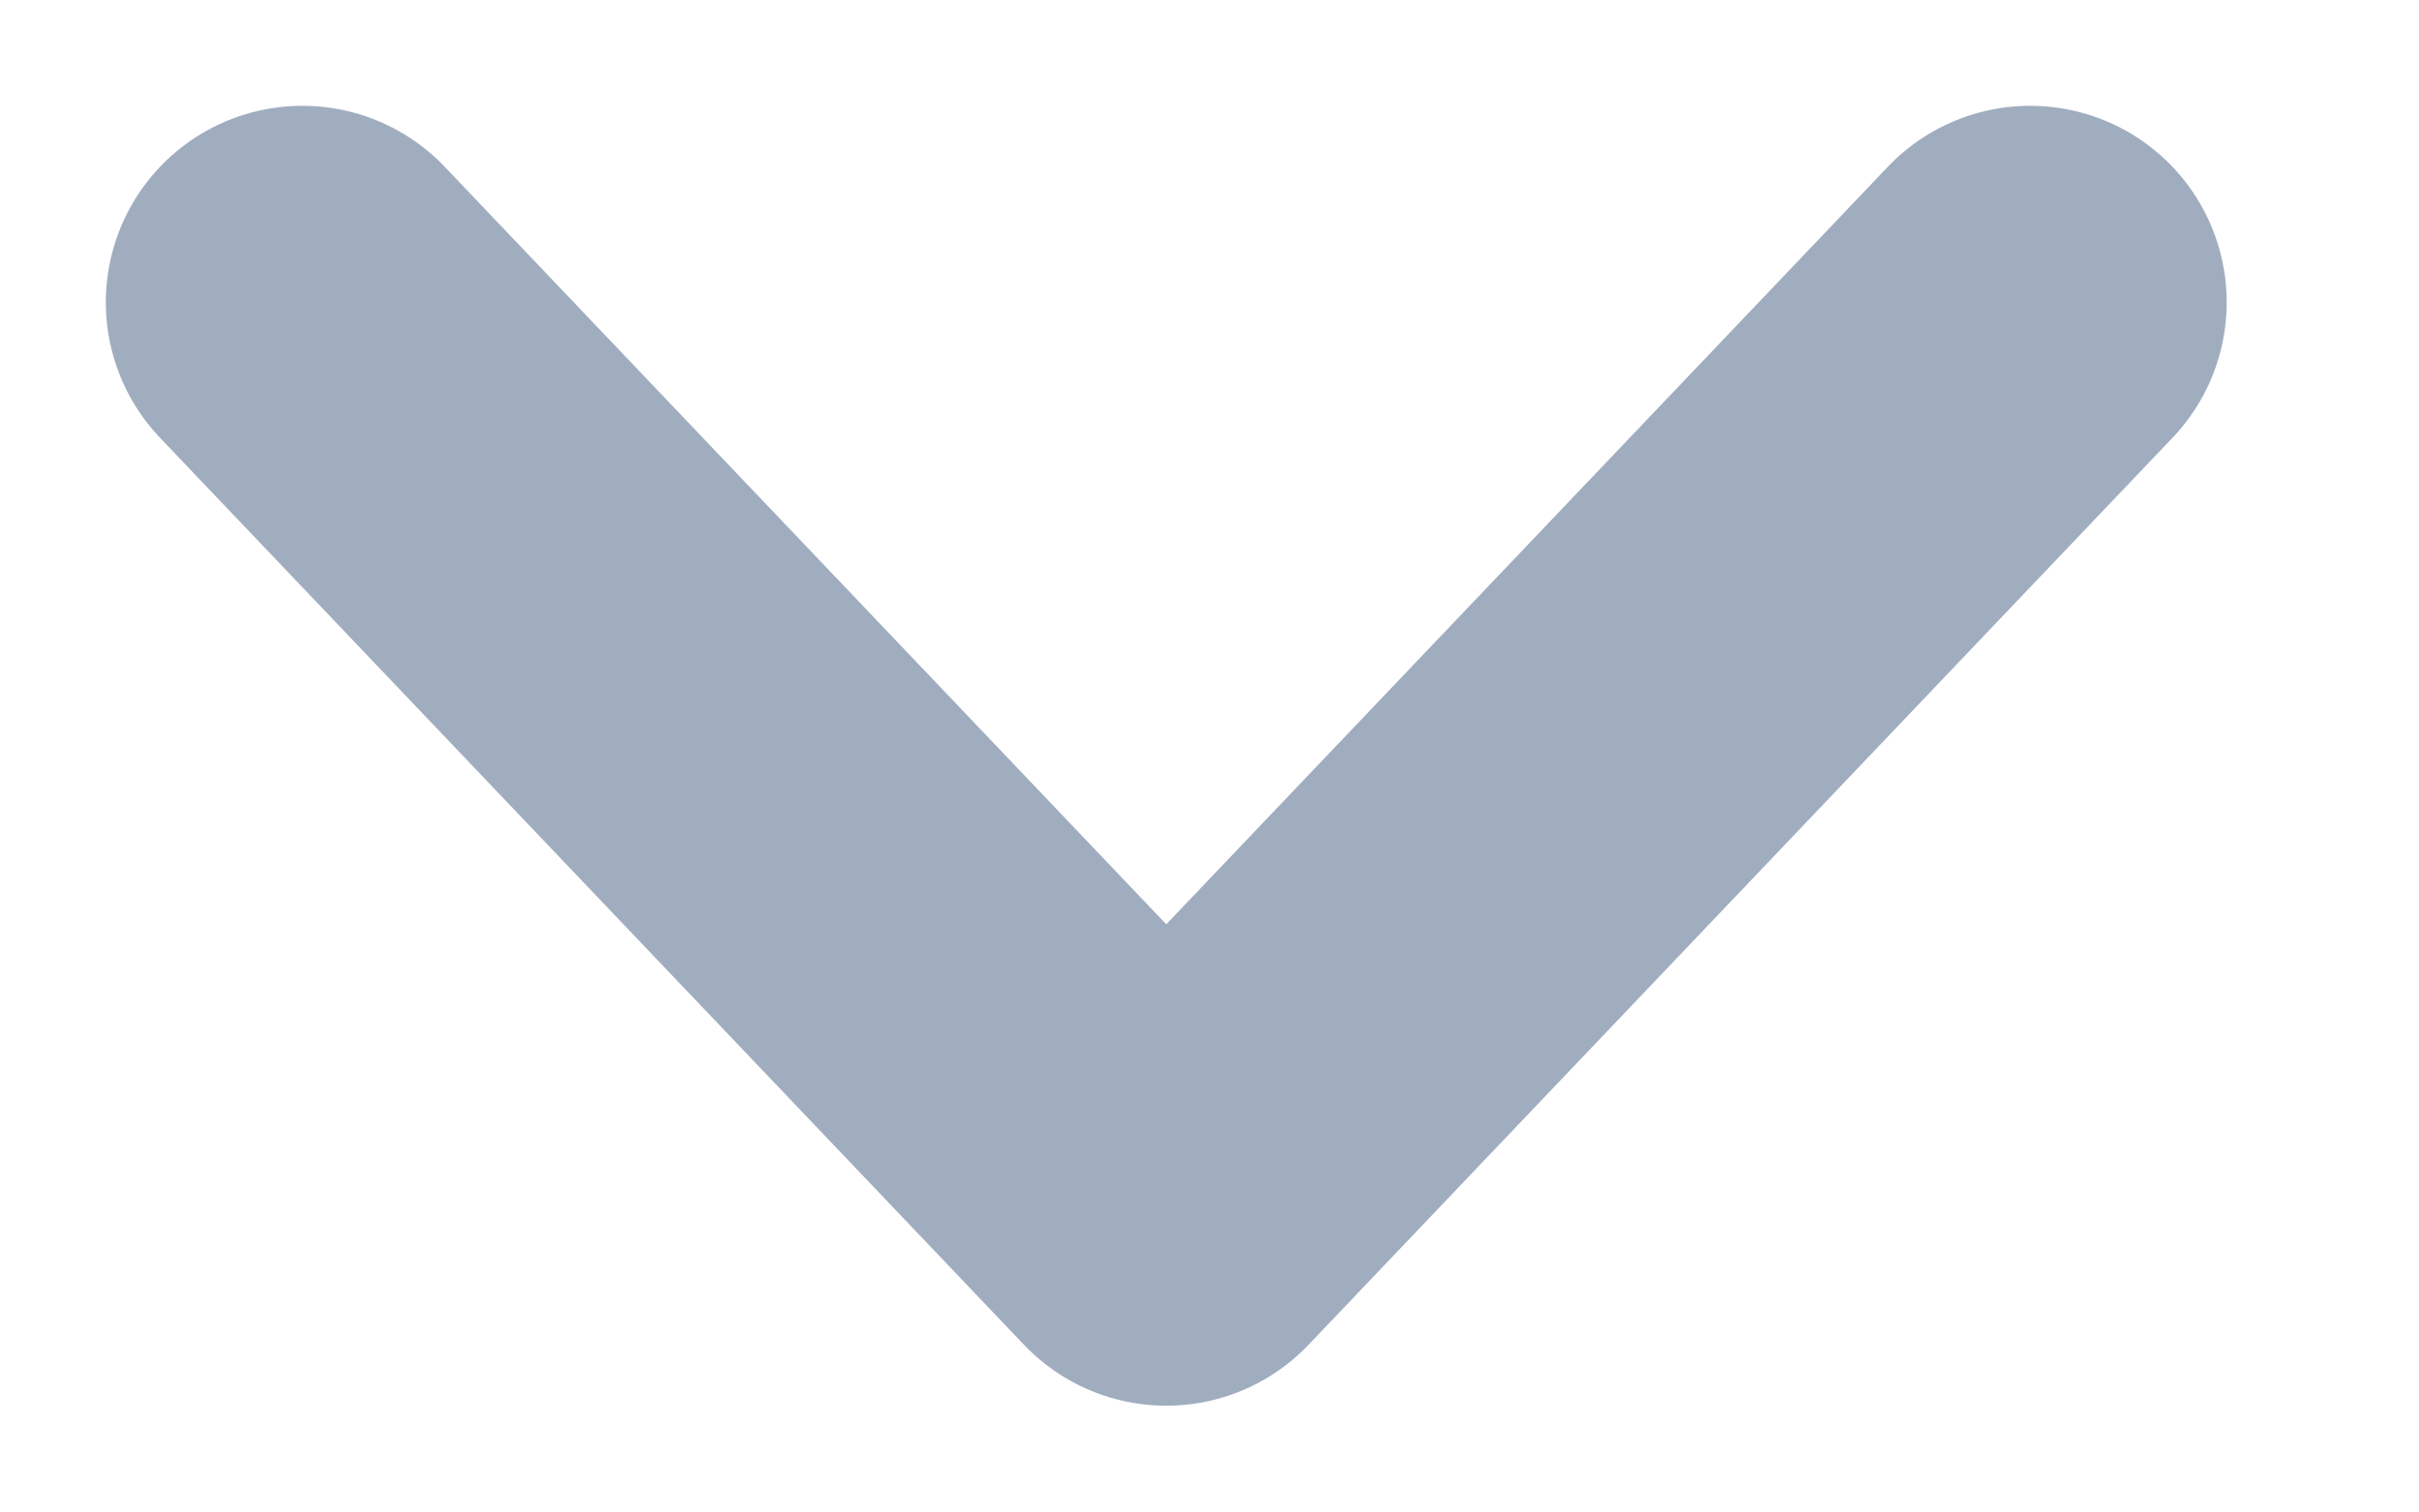
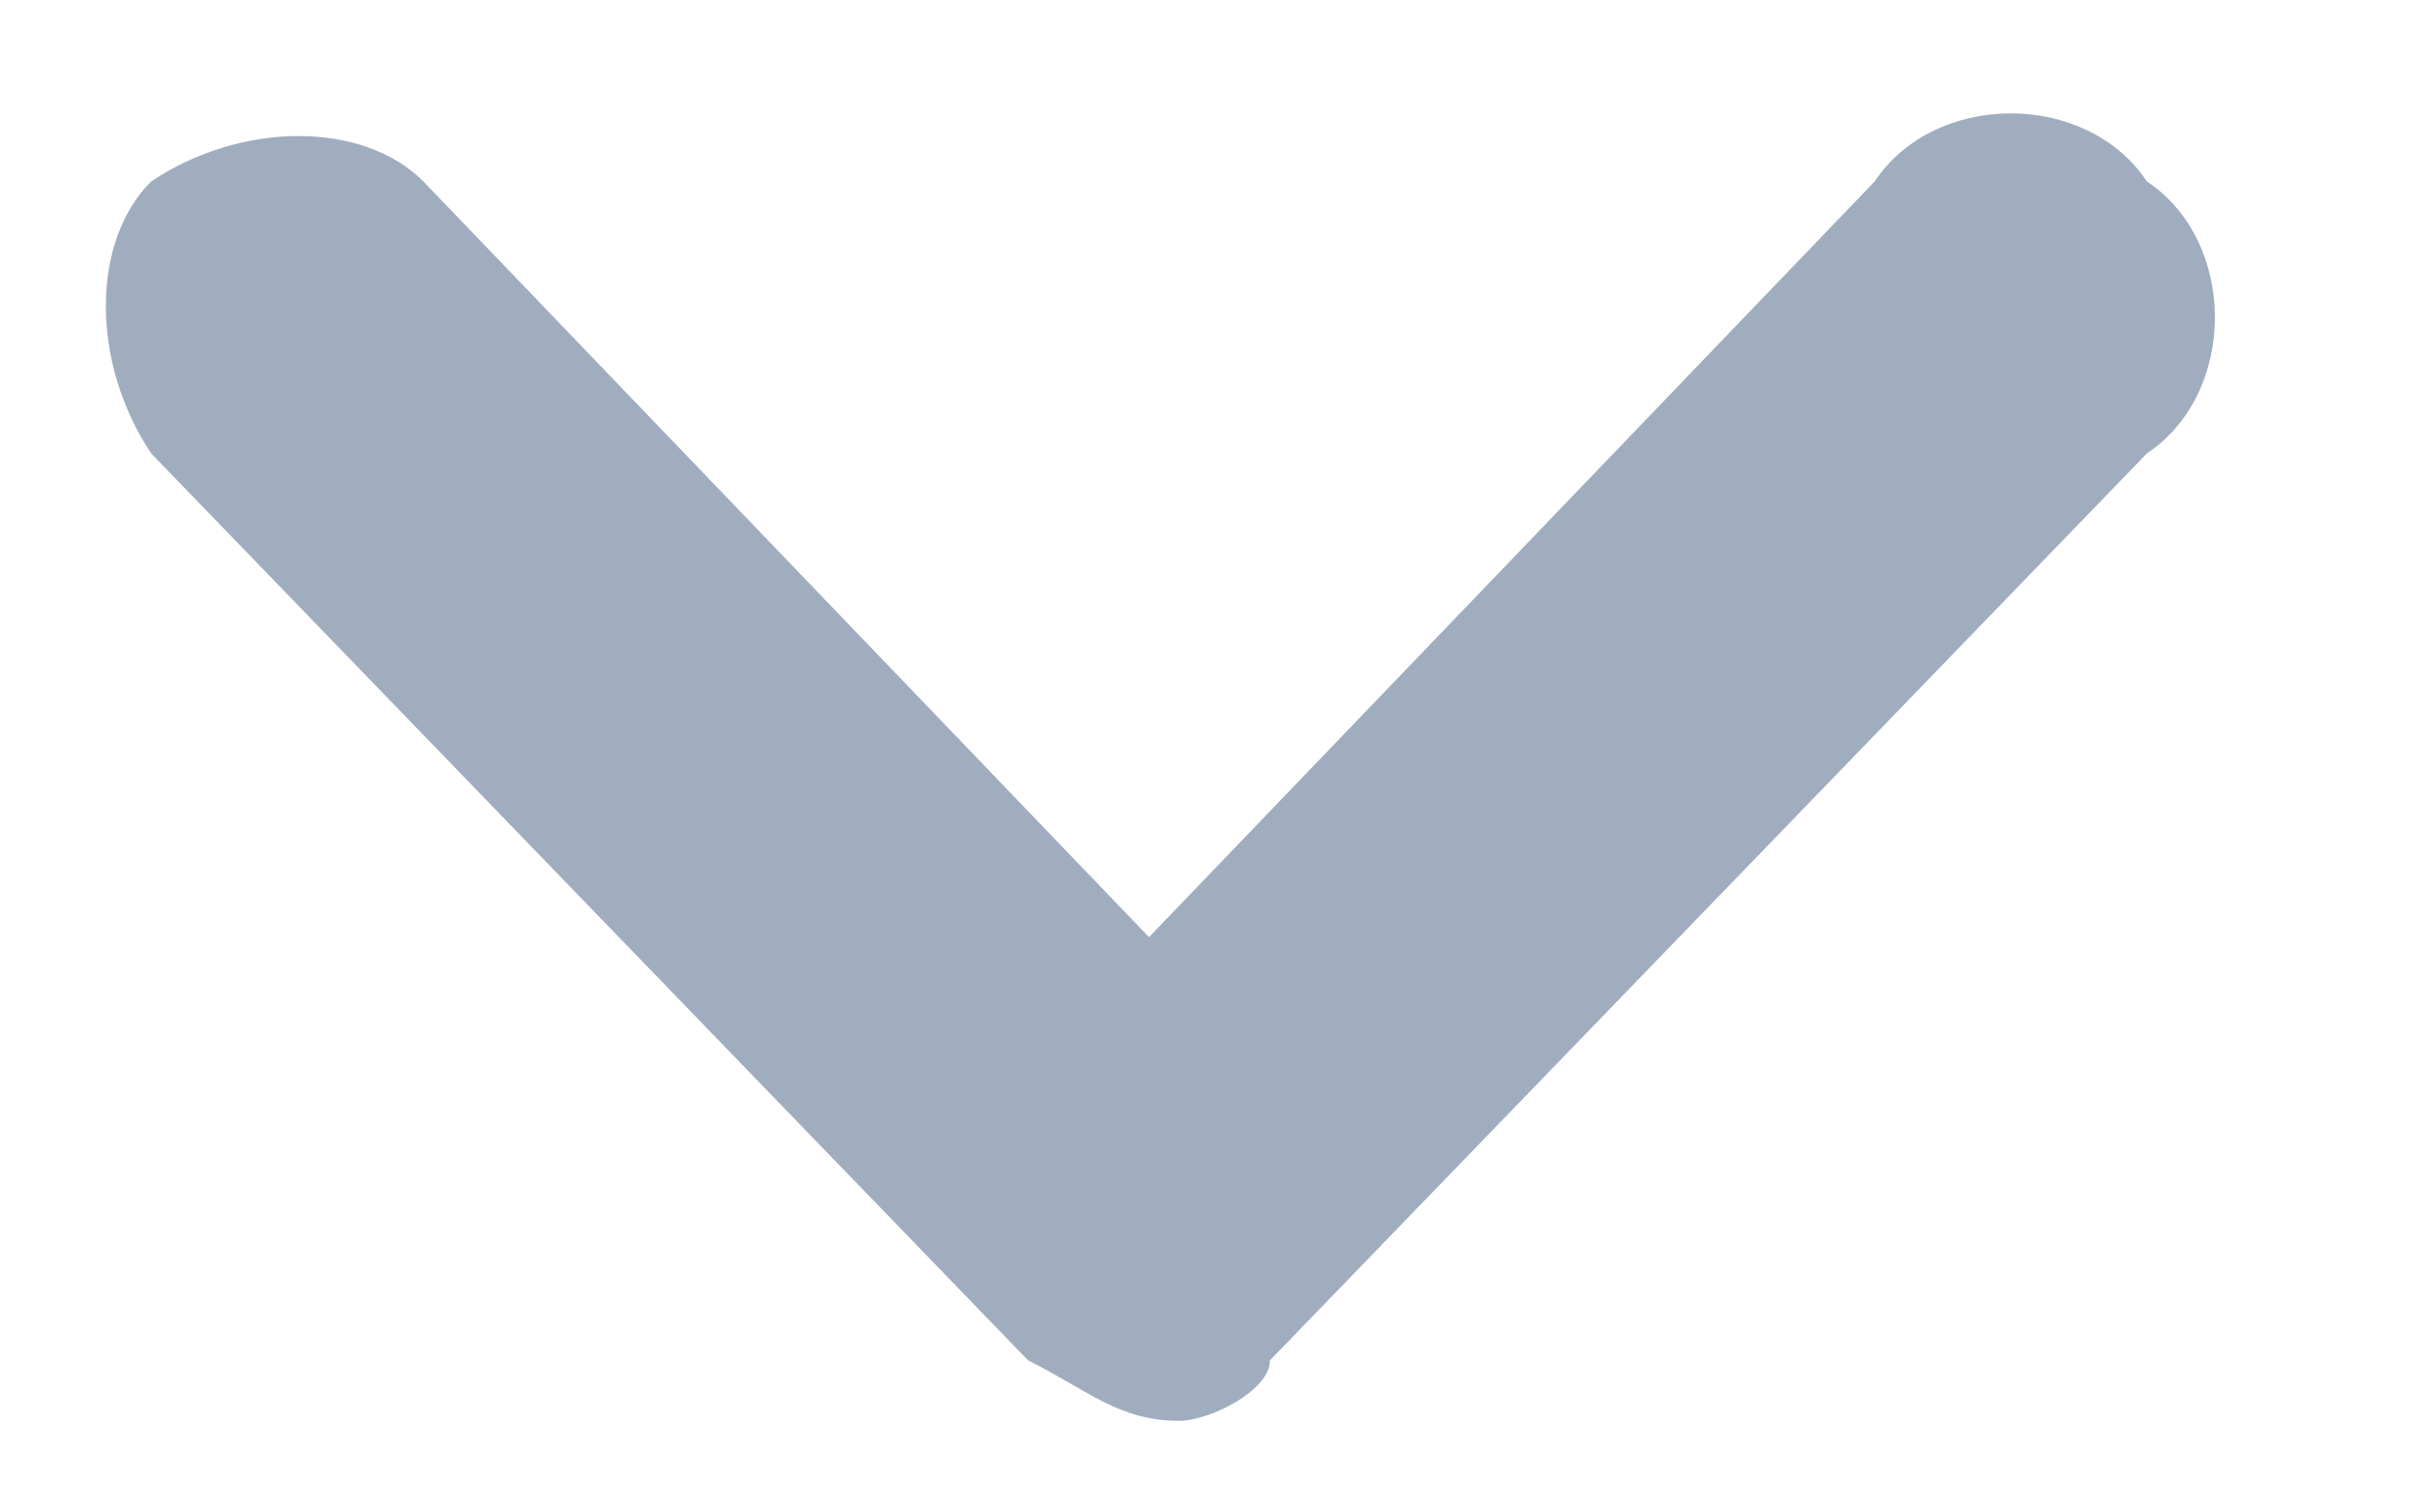
- <svg xmlns="http://www.w3.org/2000/svg" width="8" height="5" viewBox="0 0 8 5" fill="none">
-   <path d="M6.714 1L3.857 4L1 1" stroke="#A0ADBF" stroke-width="1.3" stroke-linecap="round" stroke-linejoin="round" />
+ <svg xmlns="http://www.w3.org/2000/svg" version="1.1" id="Layer_1" x="0px" y="0px" viewBox="0 0 8 5" style="enable-background:new 0 0 8 5;" xml:space="preserve">
+   <style type="text/css">
+ 	.st0{fill:#A0ADBF;}
+ </style>
+   <g>
+     <path class="st0" d="M3.9,4.7c-0.2,0-0.3-0.1-0.5-0.2l-2.9-3c-0.2-0.3-0.2-0.7,0-0.9c0.3-0.2,0.7-0.2,0.9,0l2.4,2.5l2.4-2.5   c0.2-0.3,0.7-0.3,0.9,0c0.3,0.2,0.3,0.7,0,0.9l-2.9,3C4.2,4.6,4,4.7,3.9,4.7z" />
+   </g>
</svg>
